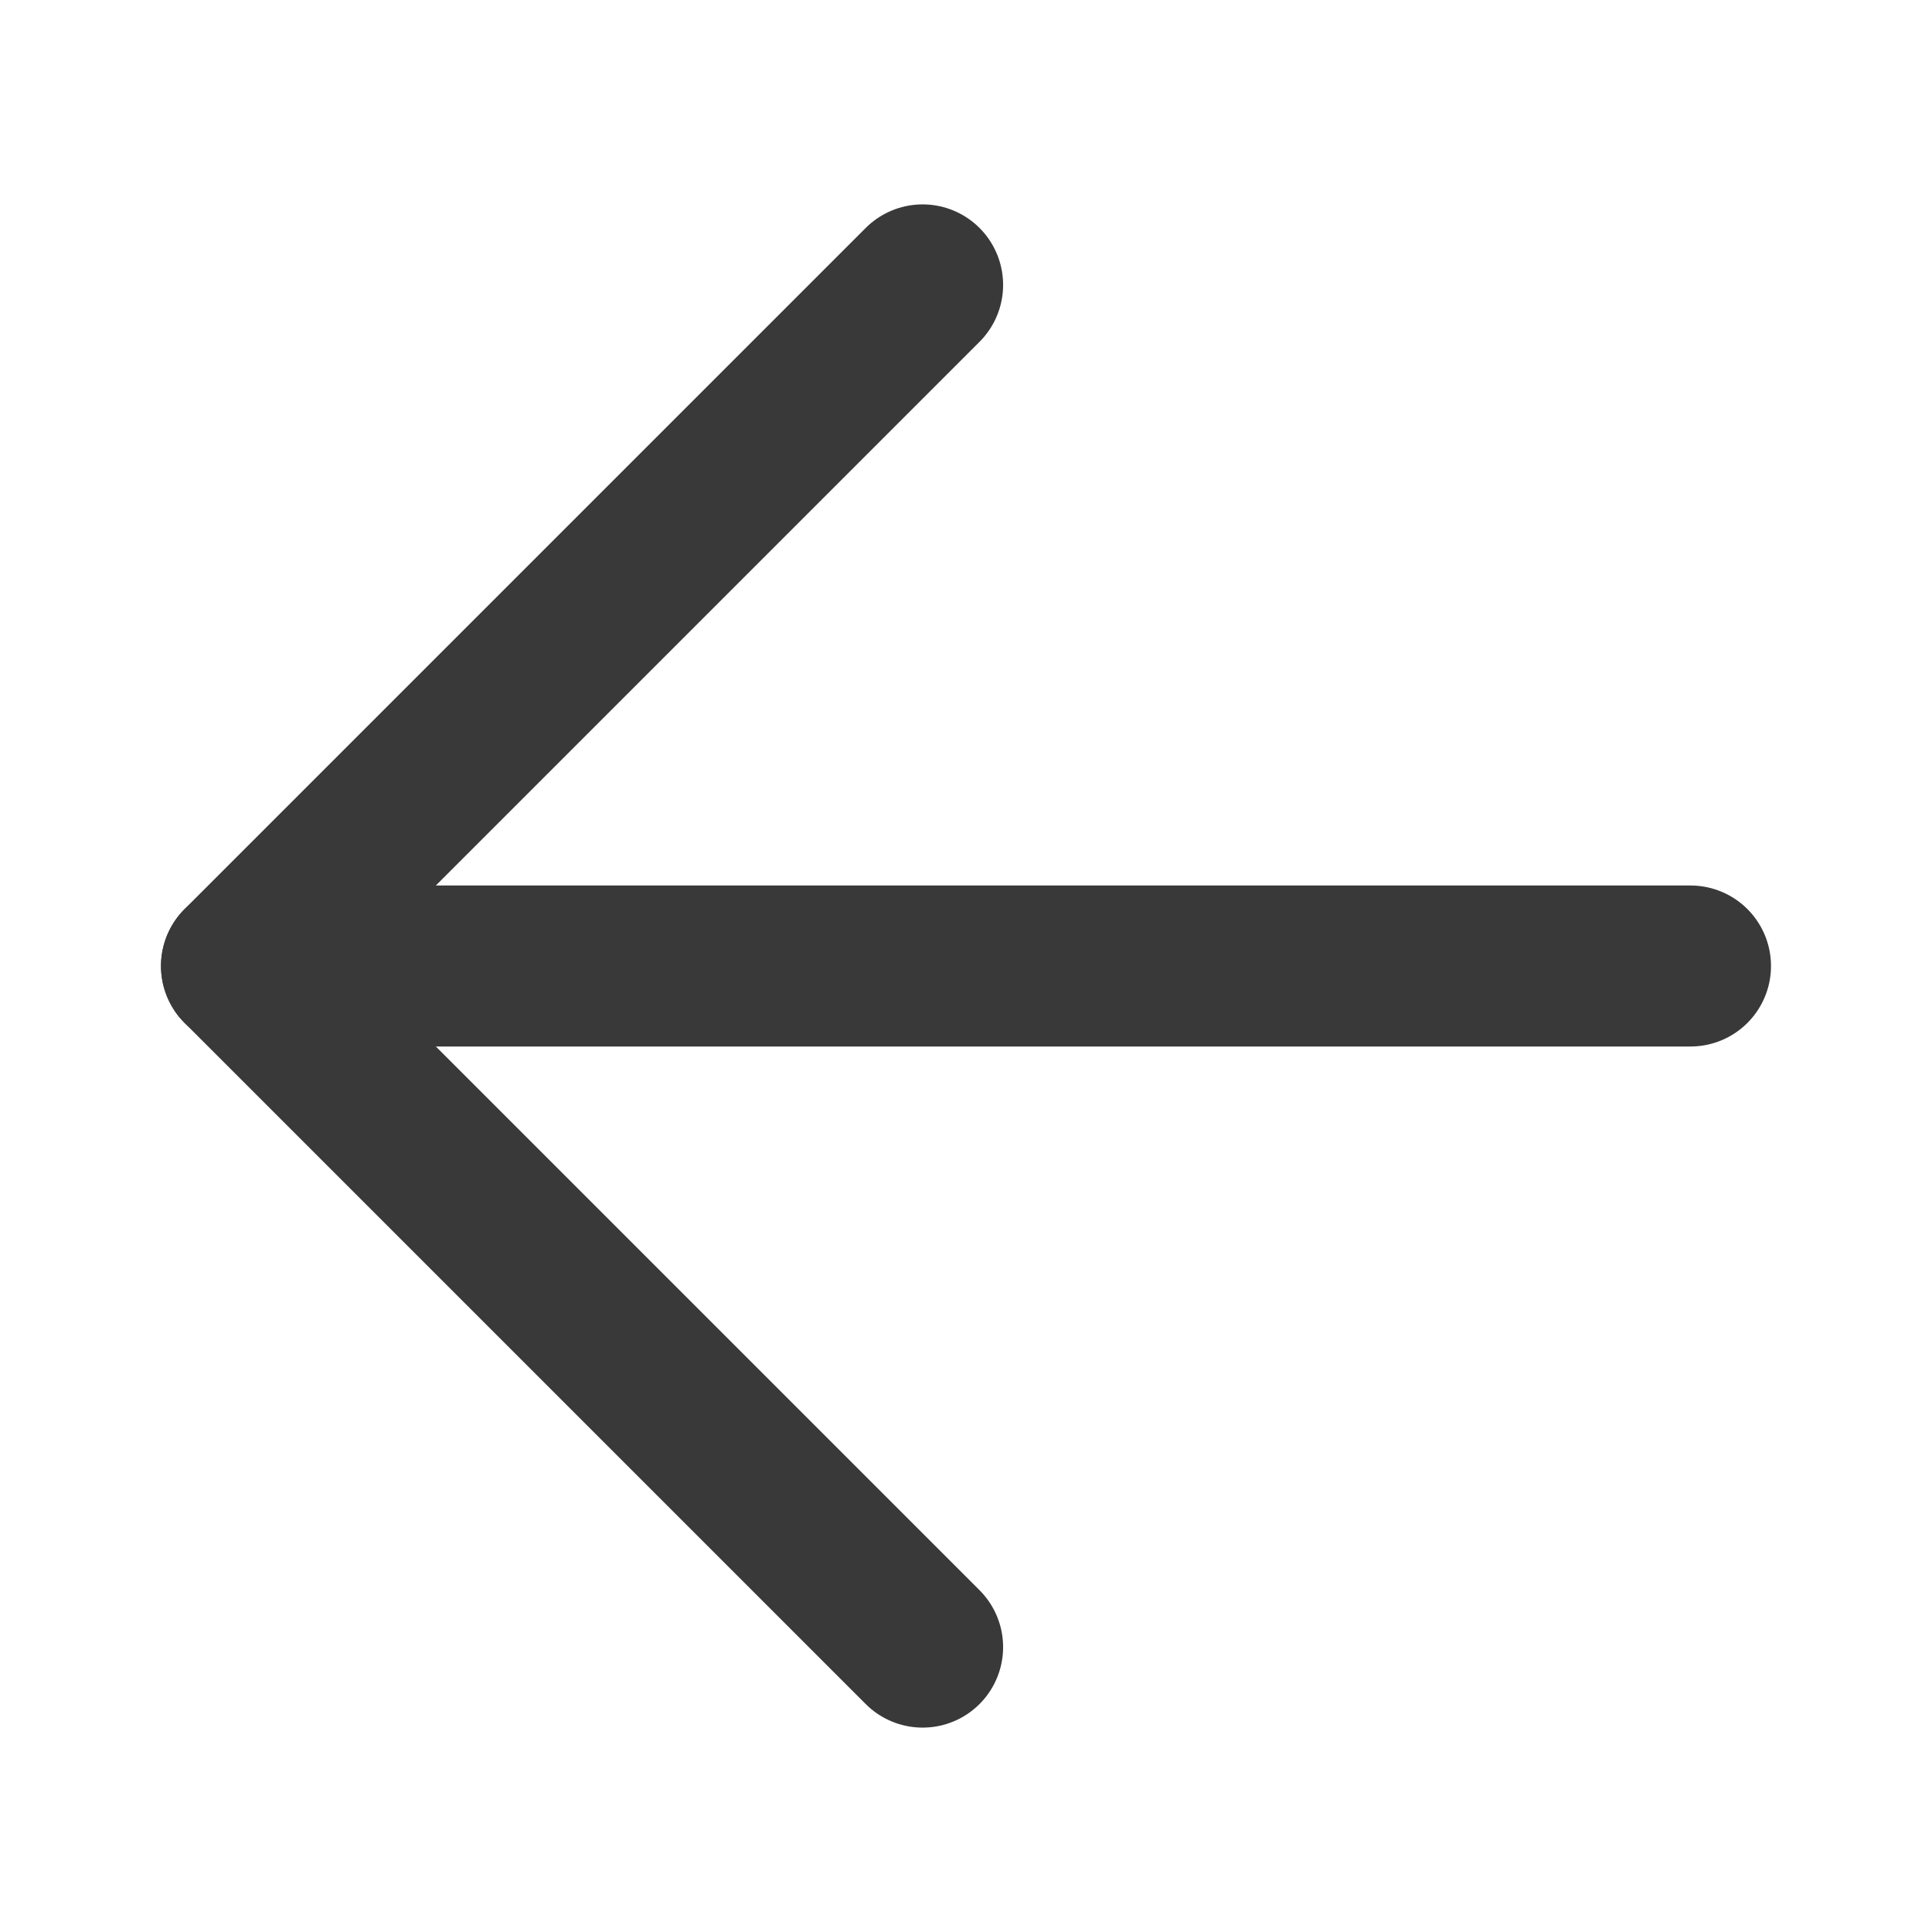
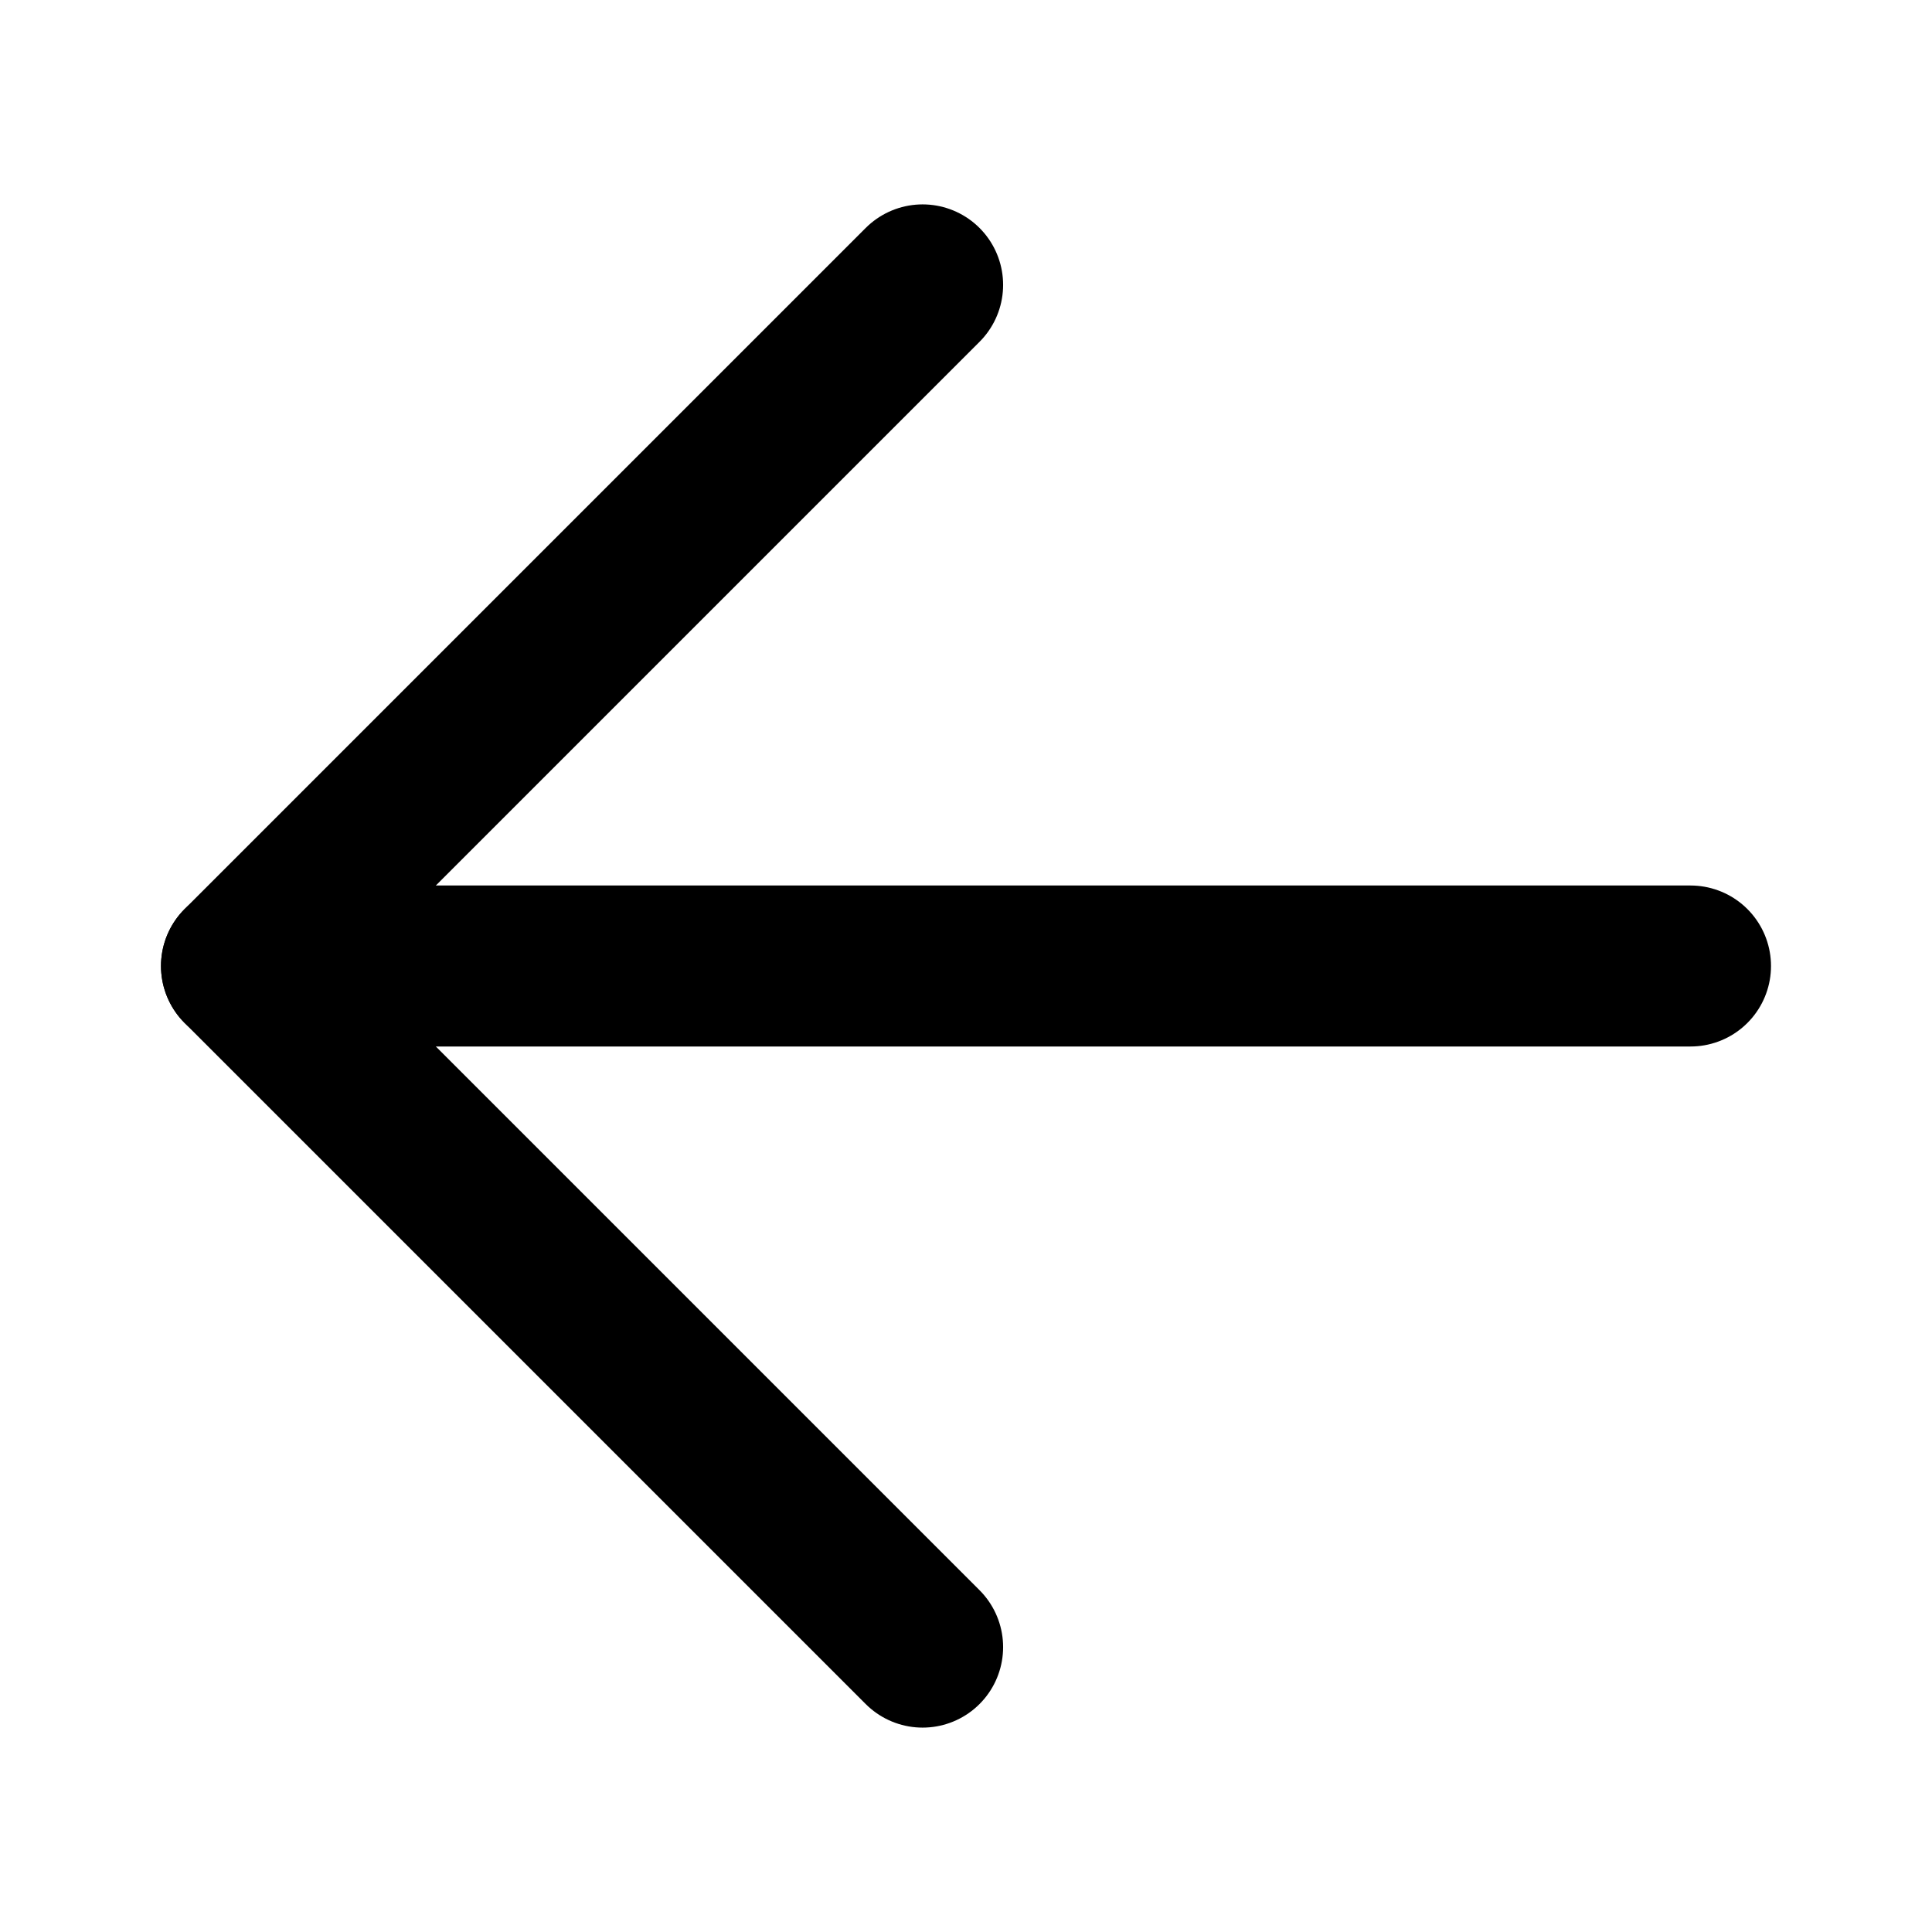
<svg xmlns="http://www.w3.org/2000/svg" width="24" height="24" viewBox="0 0 24 24" fill="none">
-   <path d="M11.461 3.539L3 12L11.461 20.461" stroke="#393939" stroke-width="2" stroke-linecap="round" stroke-linejoin="round" />
-   <path d="M3 12L21 12" stroke="#393939" stroke-width="2" stroke-linecap="round" stroke-linejoin="round" />
+   <path d="M11.461 3.539L3 12L11.461 20.461" stroke="currentColor" stroke-width="2" stroke-linecap="round" stroke-linejoin="round" />
+   <path d="M3 12L21 12" stroke="currentColor" stroke-width="2" stroke-linecap="round" stroke-linejoin="round" />
</svg>
